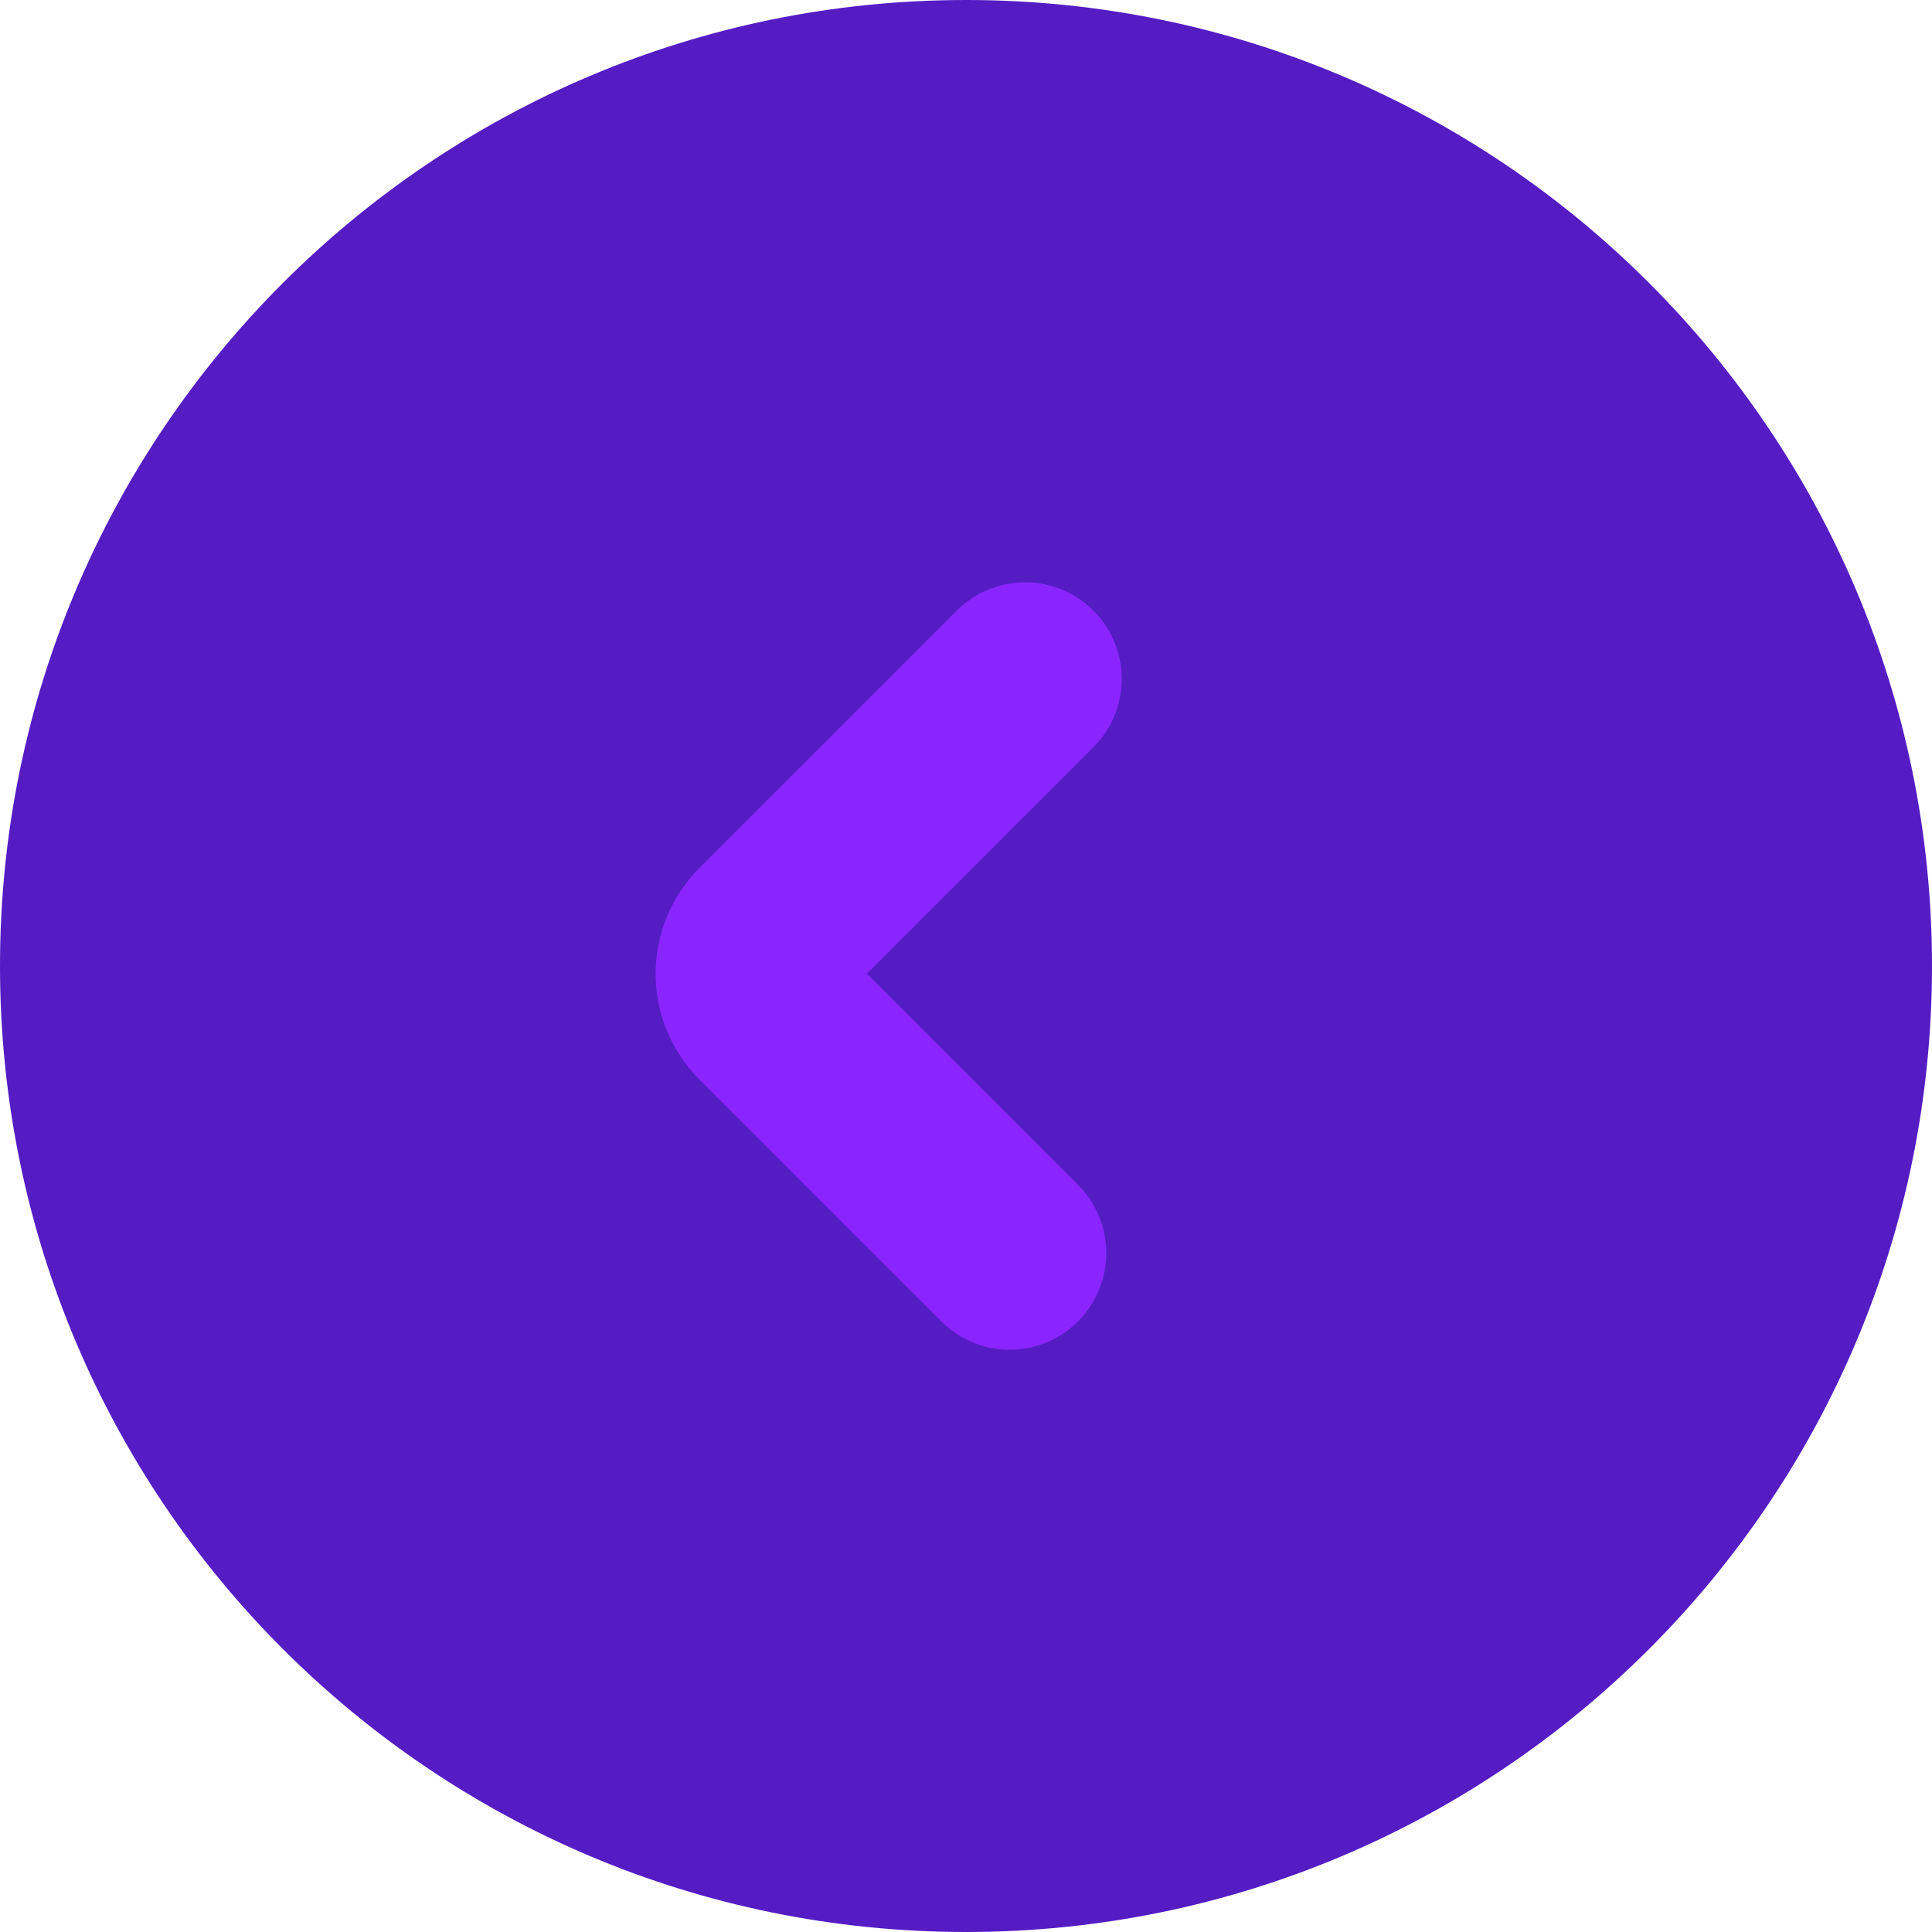
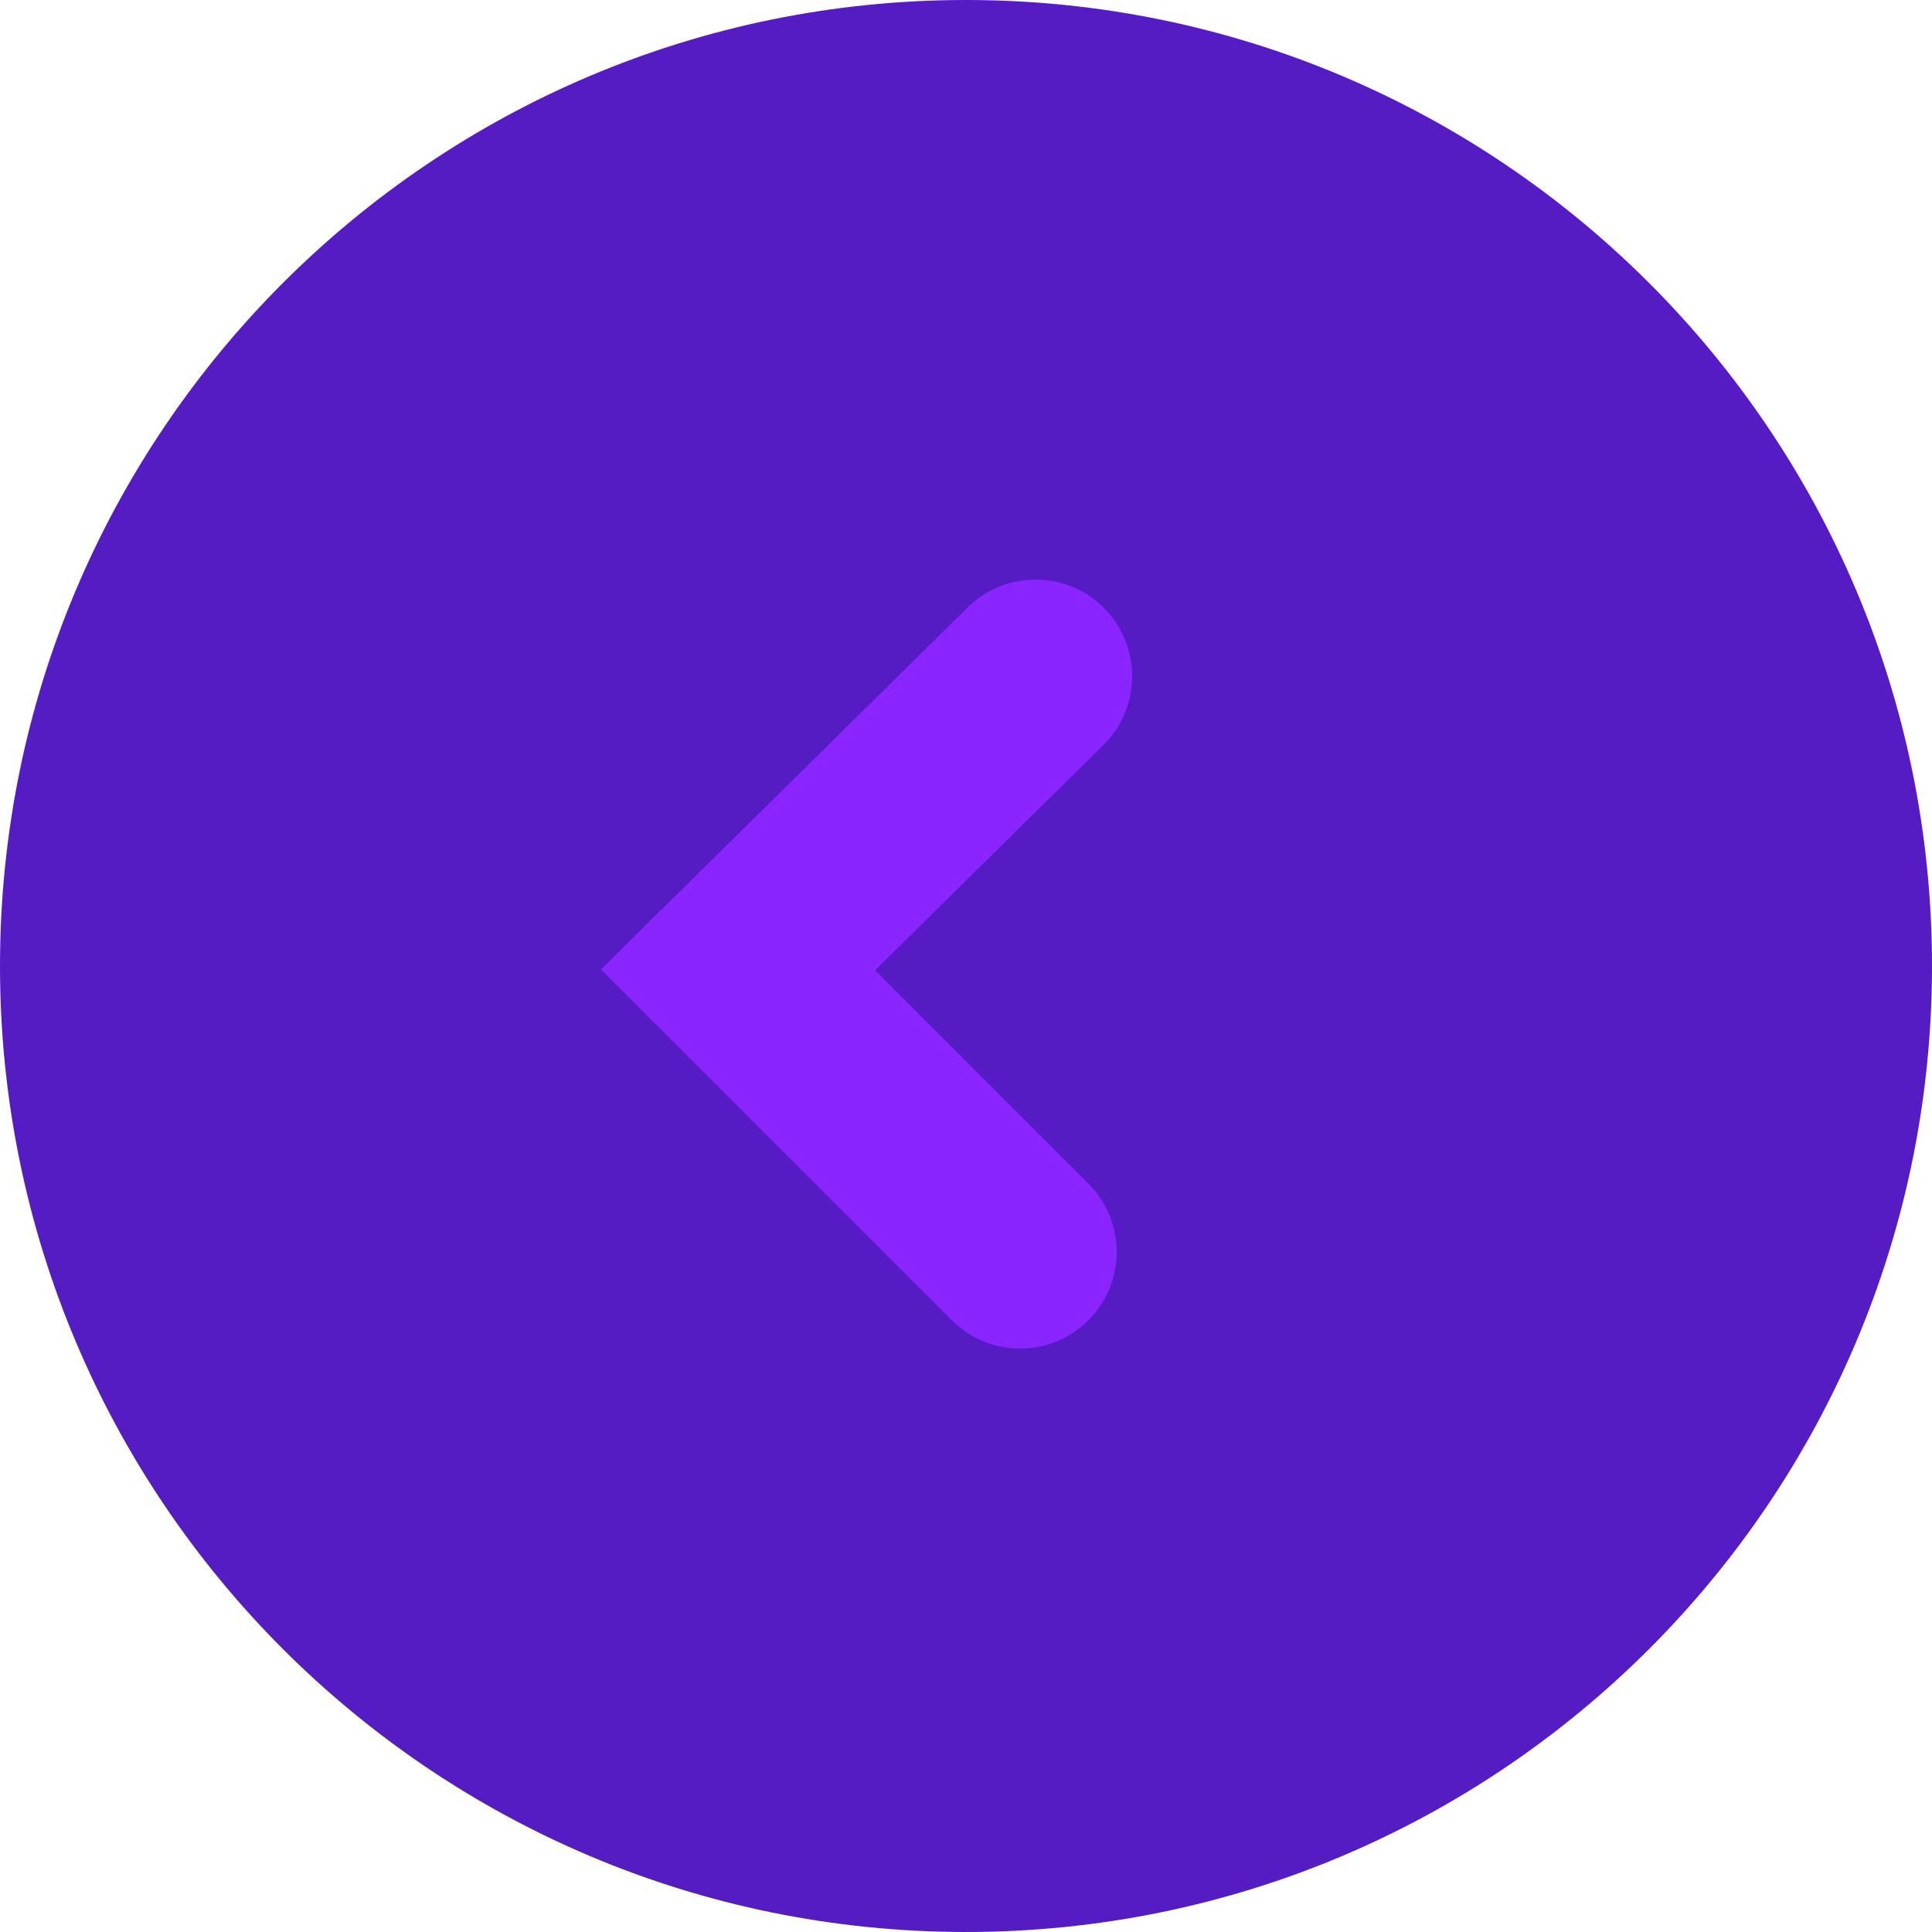
- <svg xmlns="http://www.w3.org/2000/svg" viewBox="0 0 50 50">
-   <g id="Layer_2" data-name="Layer 2">
-     <g id="familienaam">
-       <circle cx="25" cy="25" r="25" style="fill:#551cc4" />
-       <path d="M26.13,32.43l-6.26-6.26a1.37,1.37,0,0,1,0-1.94l6.66-6.66" style="fill:none;stroke:#8b25ff;stroke-linecap:round;stroke-miterlimit:10;stroke-width:5px" />
-     </g>
-   </g>
+ <svg xmlns="http://www.w3.org/2000/svg" version="1.1" id="Layer_1" x="0px" y="0px" viewBox="0 0 50 50" style="enable-background:new 0 0 50 50;" xml:space="preserve">
+   <style type="text/css">
+ 	.st0{fill:#551CC4;}
+ 	.st1{fill:none;stroke:#8B25FF;stroke-width:5;stroke-linecap:round;stroke-miterlimit:10;}
+ </style>
+   <circle class="st0" cx="25" cy="25" r="25" />
+   <path class="st1" d="M26.4,32.4l-7.3-7.3c0,0,0,0,0,0c0,0,0,0,0,0l7.7-7.6" />
</svg>
